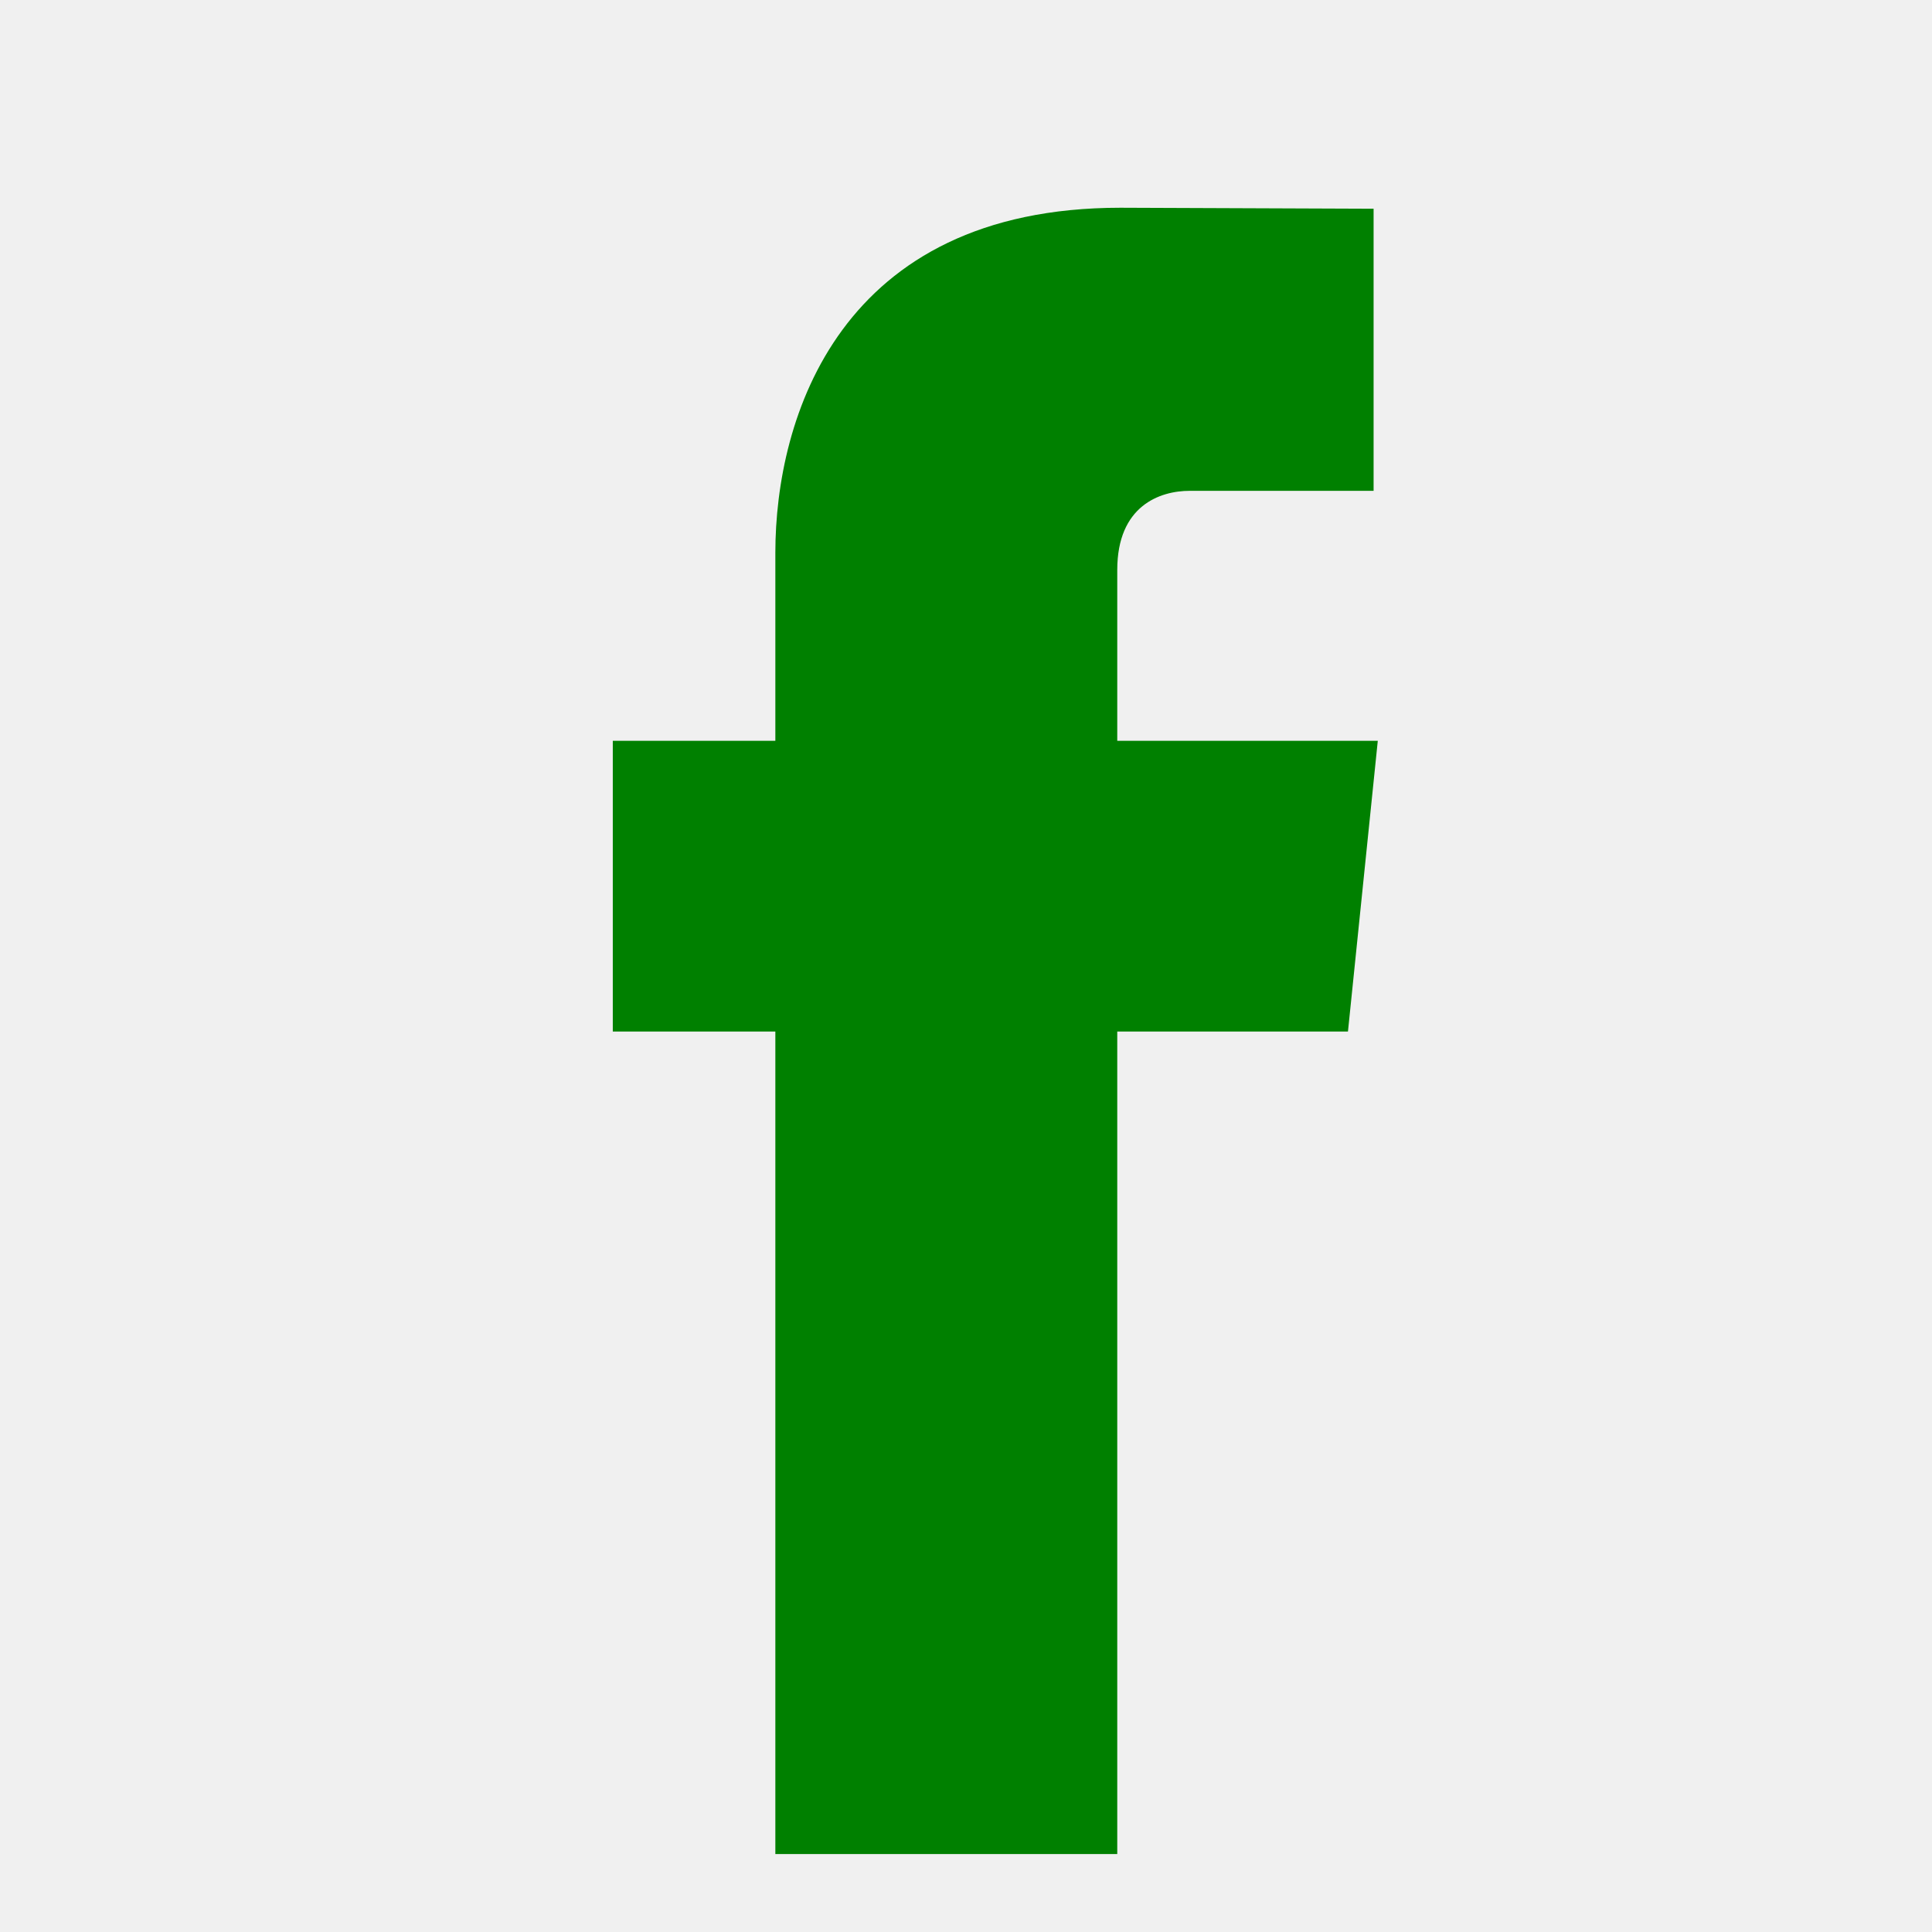
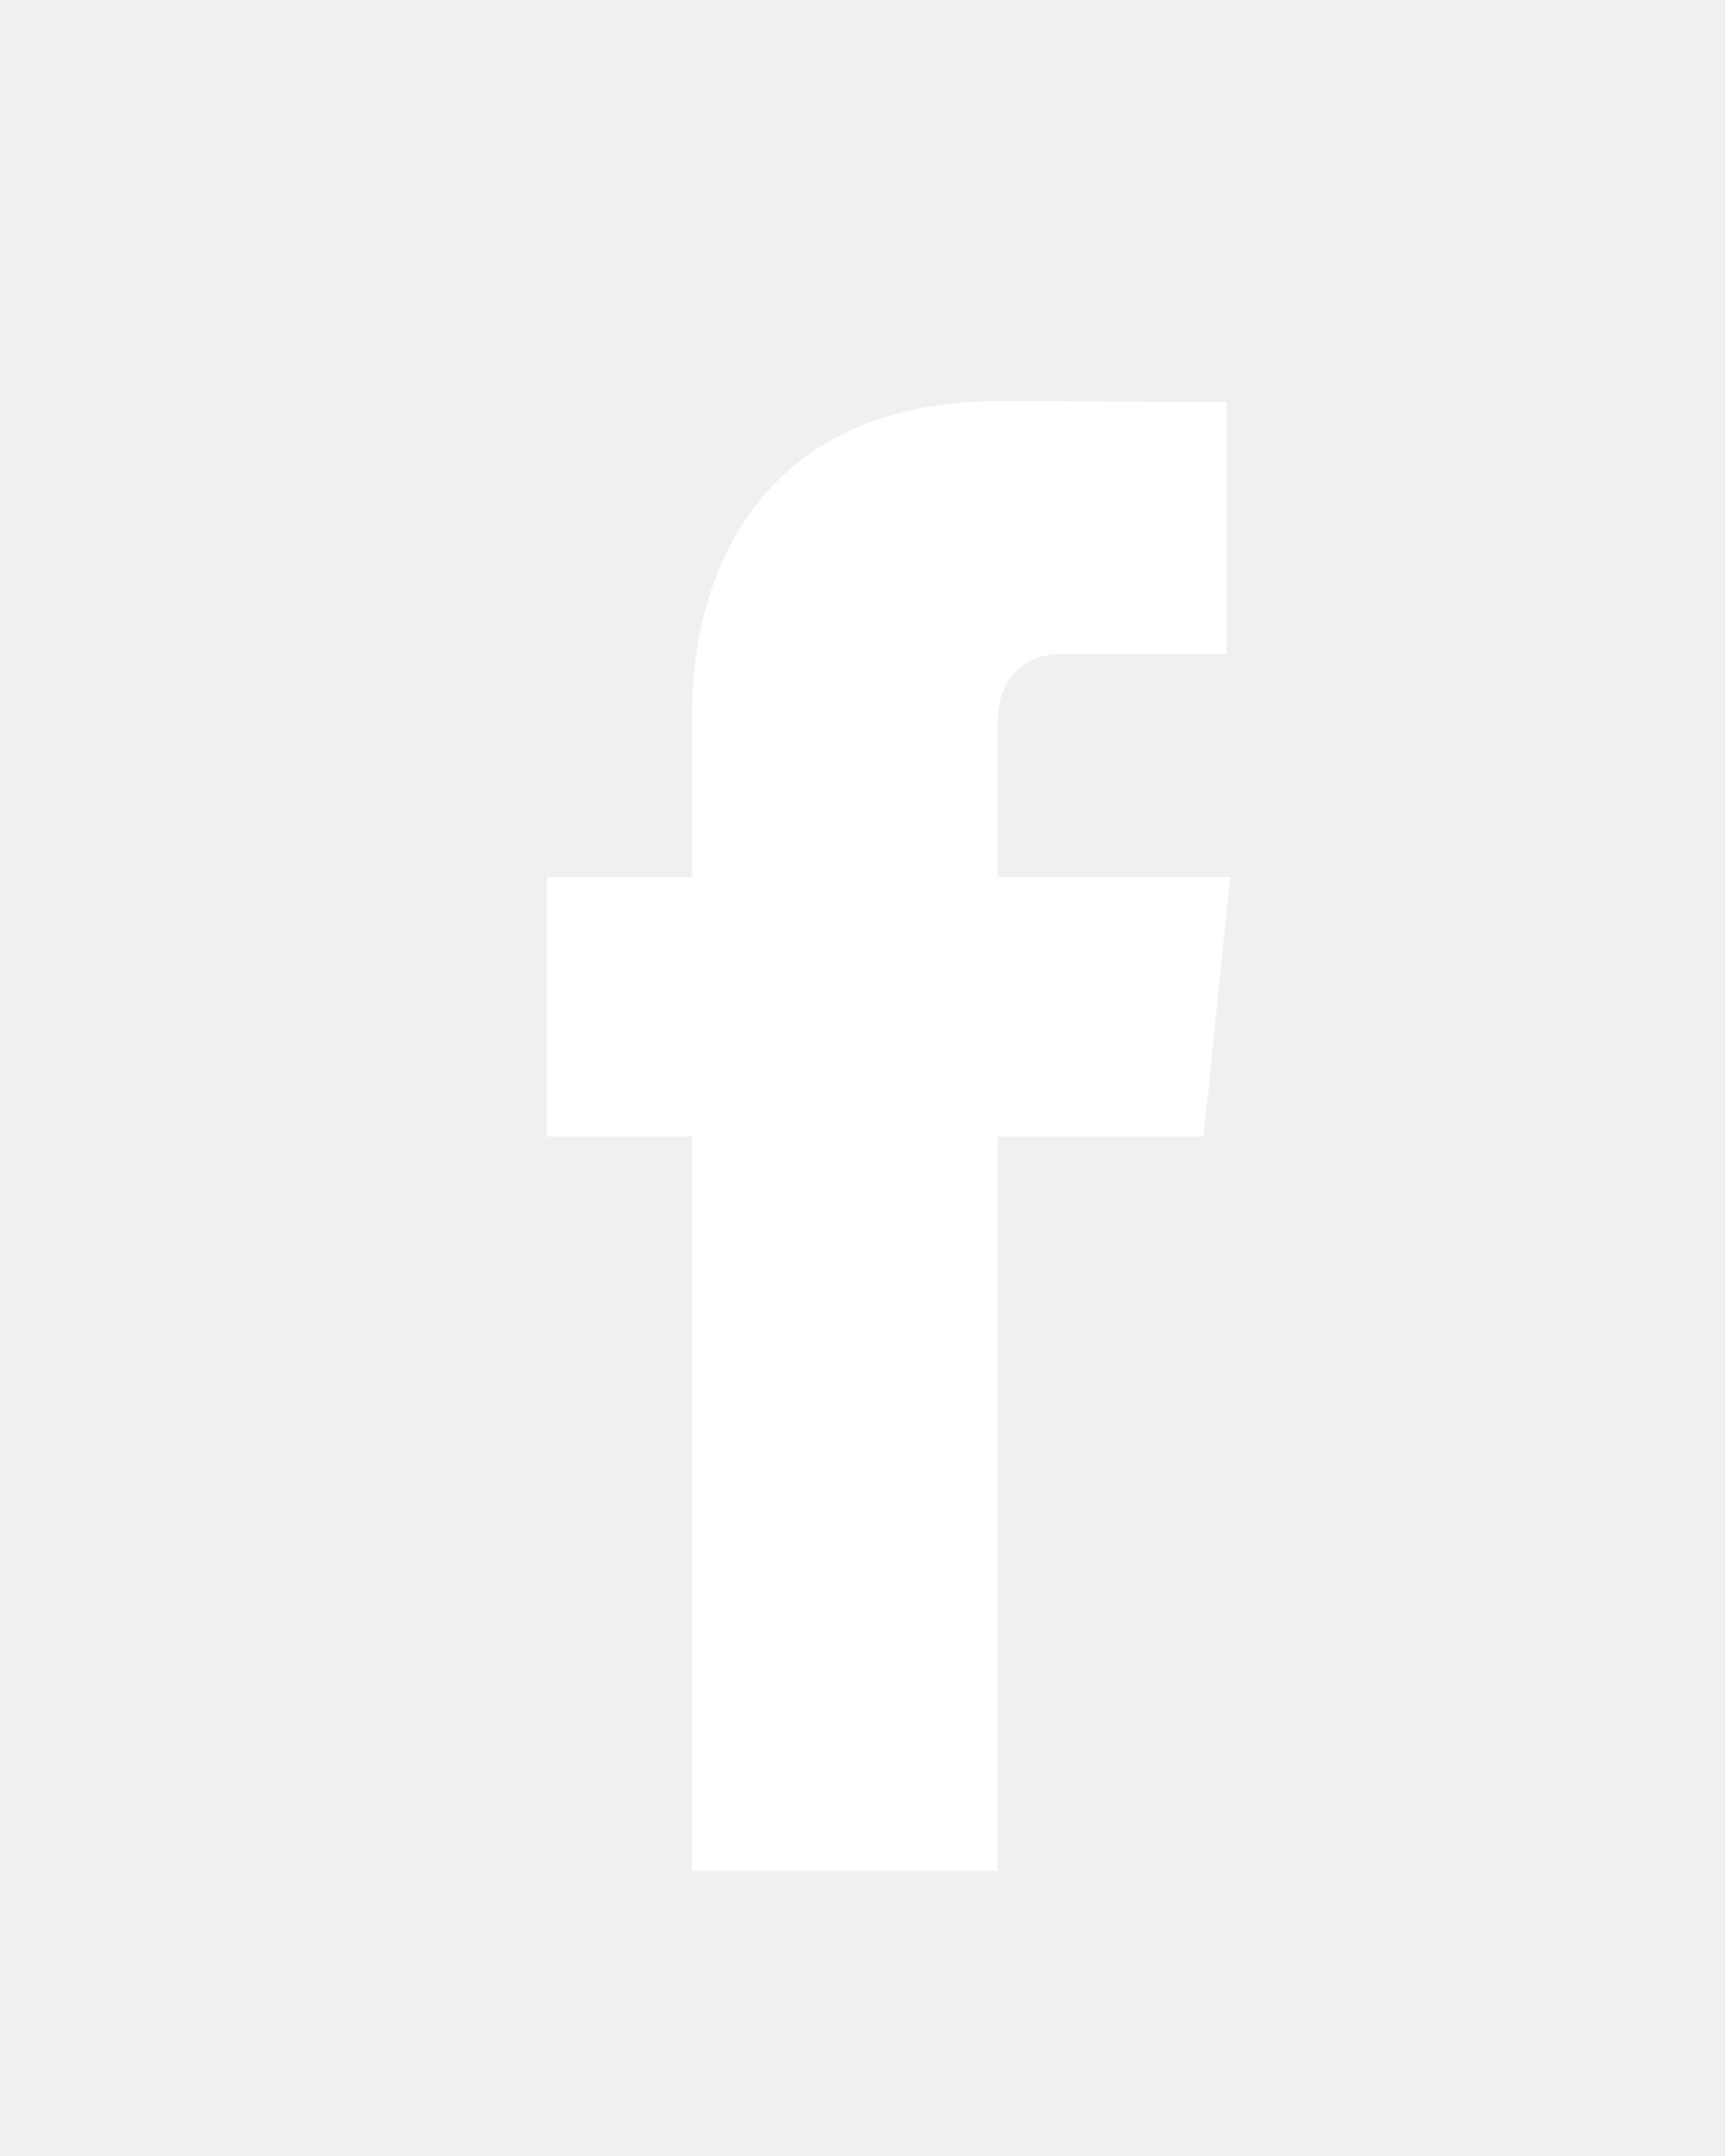
- <svg xmlns="http://www.w3.org/2000/svg" enable-background="new 0 0 56.693 56.693" height="56.693px" id="Layer_1" version="1.1" viewBox="0 0 56.693 56.693" width="56.693px" xml:space="preserve">
-   <path fill="green" d="M40.43,21.739h-7.645v-5.014c0-1.883,1.248-2.322,2.127-2.322c0.877,0,5.395,0,5.395,0V6.125l-7.43-0.029  c-8.248,0-10.125,6.174-10.125,10.125v5.518h-4.77v8.53h4.77c0,10.947,0,24.137,0,24.137h10.033c0,0,0-13.32,0-24.137h6.77  L40.43,21.739z" />
+ <svg xmlns="http://www.w3.org/2000/svg" enable-background="new 0 0 56.693 56.693" height="50px" id="Layer_1" class="social-icon" version="1.1" viewBox="0 0 56.693 56.693" width="40px" xml:space="preserve">
+   <path fill="white" d="M40.43,21.739h-7.645v-5.014c0-1.883,1.248-2.322,2.127-2.322c0.877,0,5.395,0,5.395,0V6.125l-7.43-0.029  c-8.248,0-10.125,6.174-10.125,10.125v5.518h-4.77v8.53h4.77c0,10.947,0,24.137,0,24.137h10.033c0,0,0-13.32,0-24.137h6.77  L40.43,21.739z" />
</svg>
